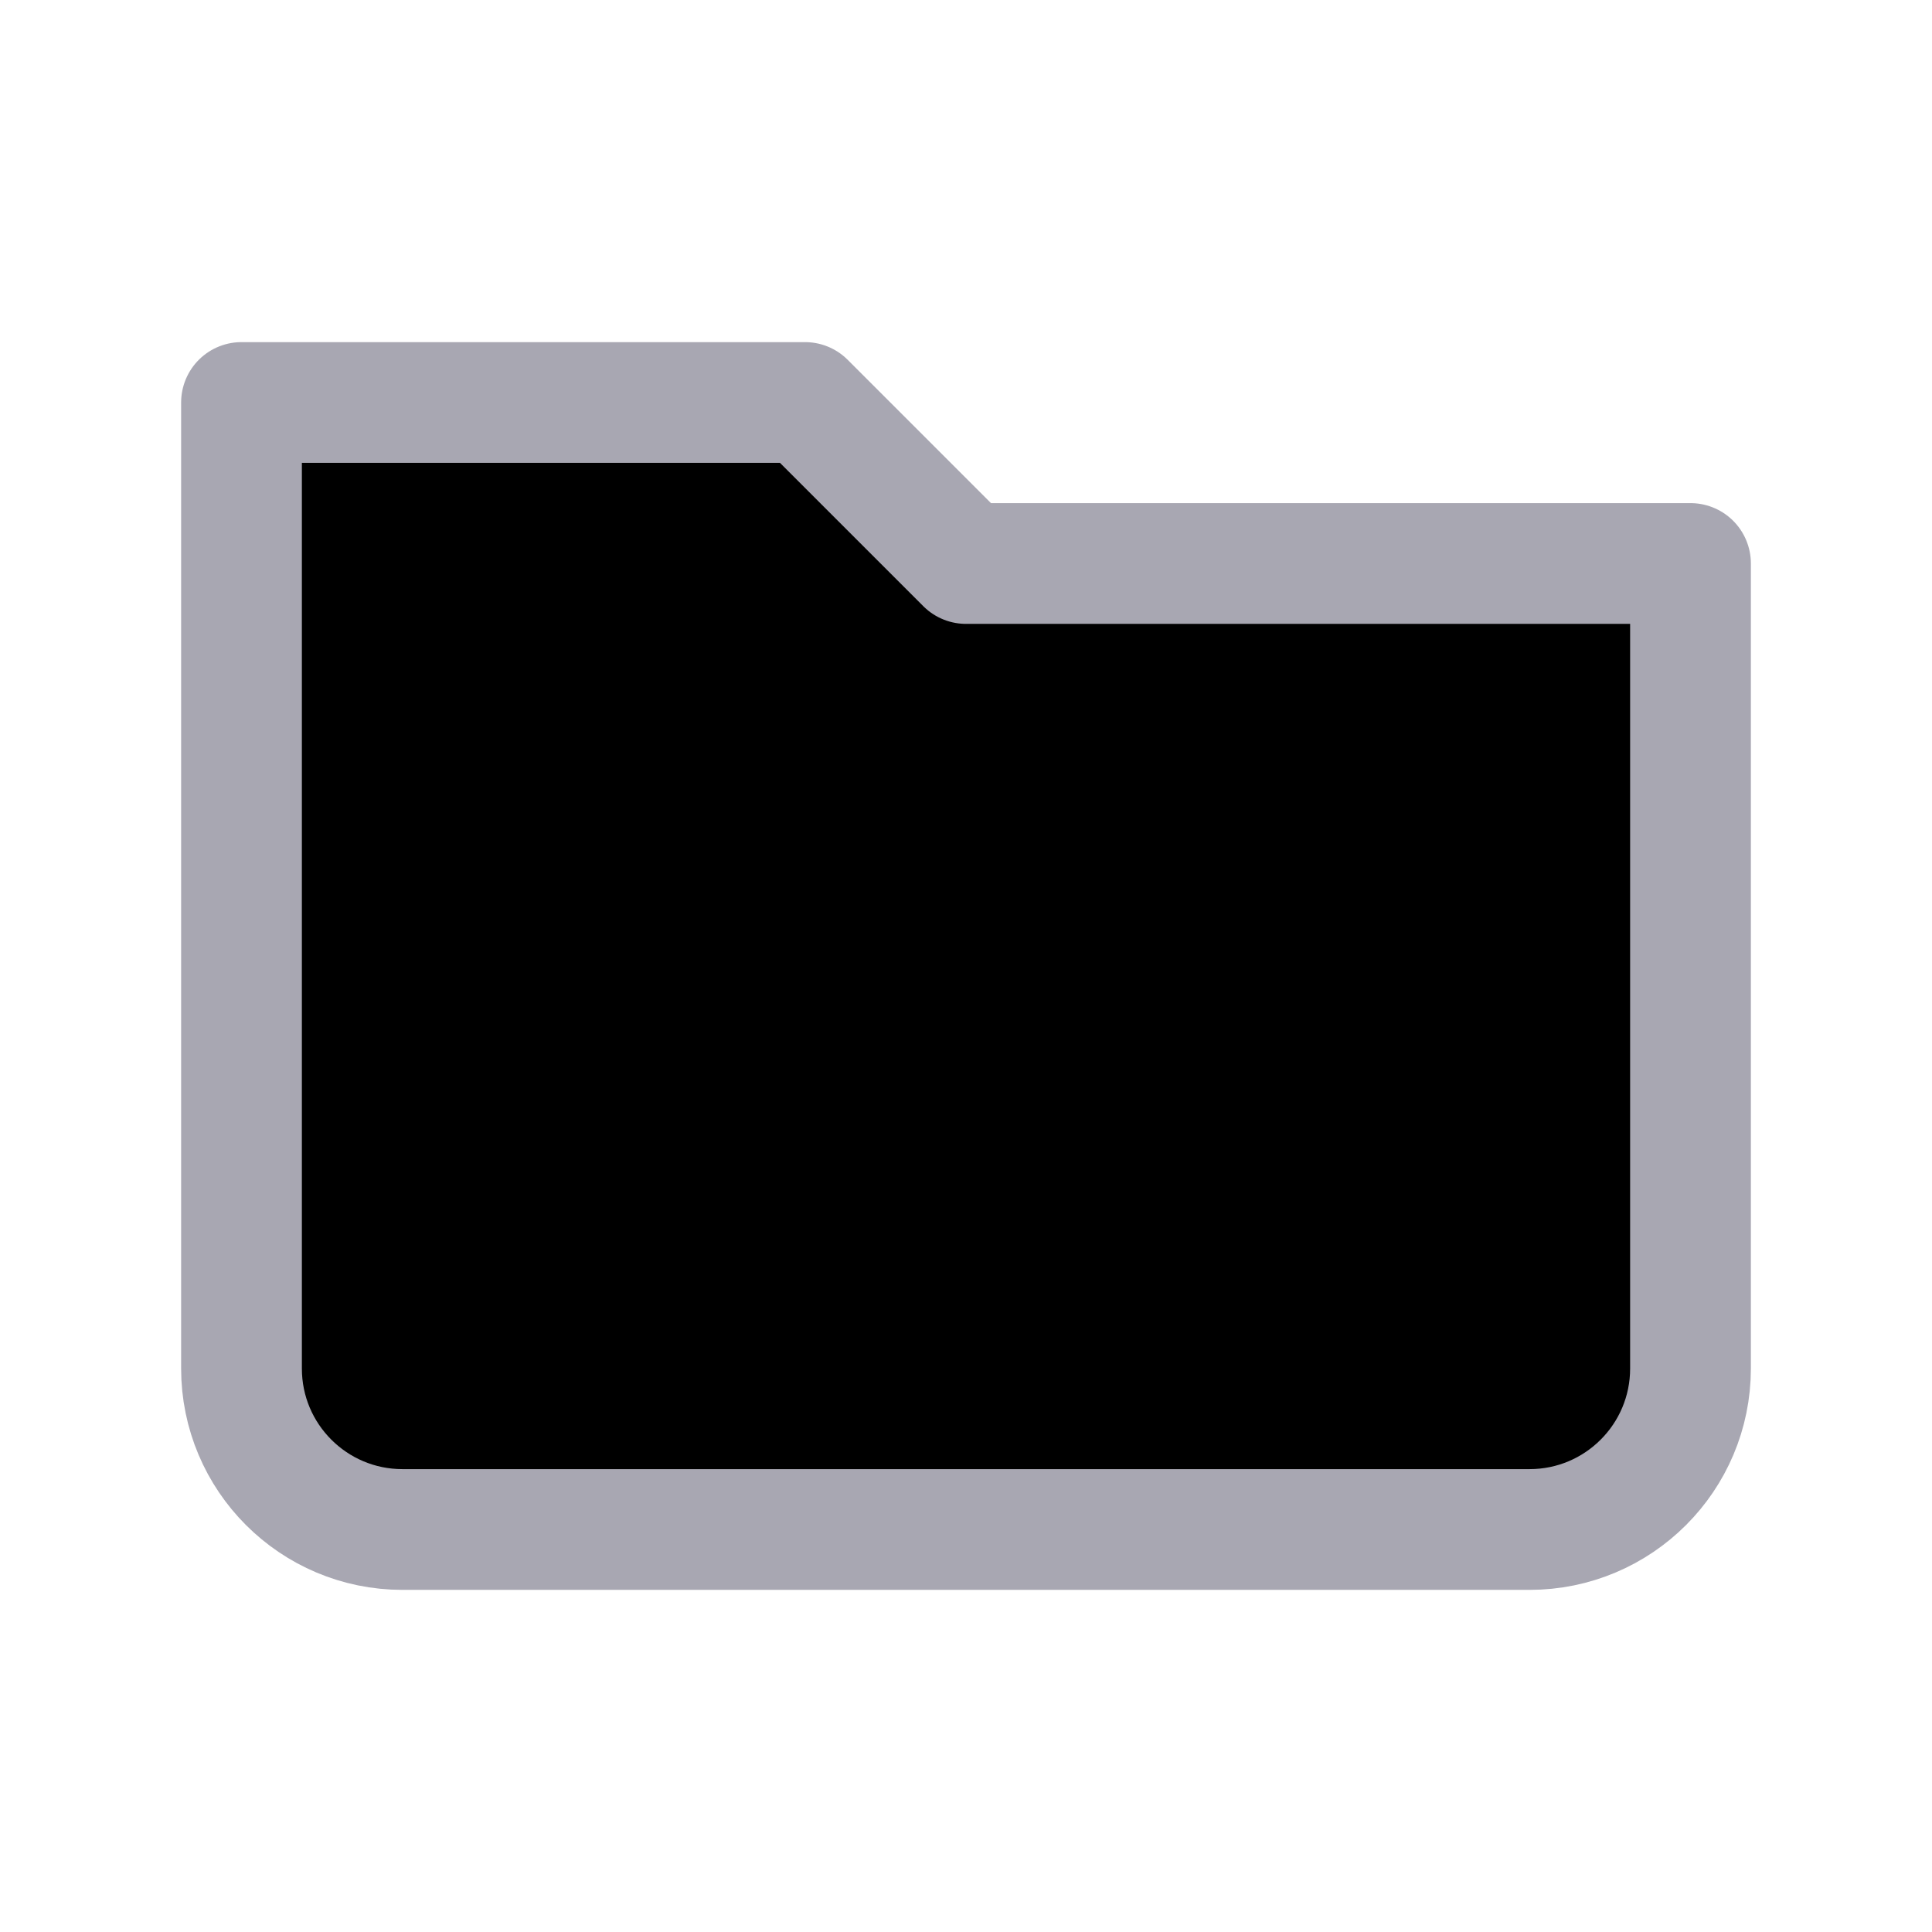
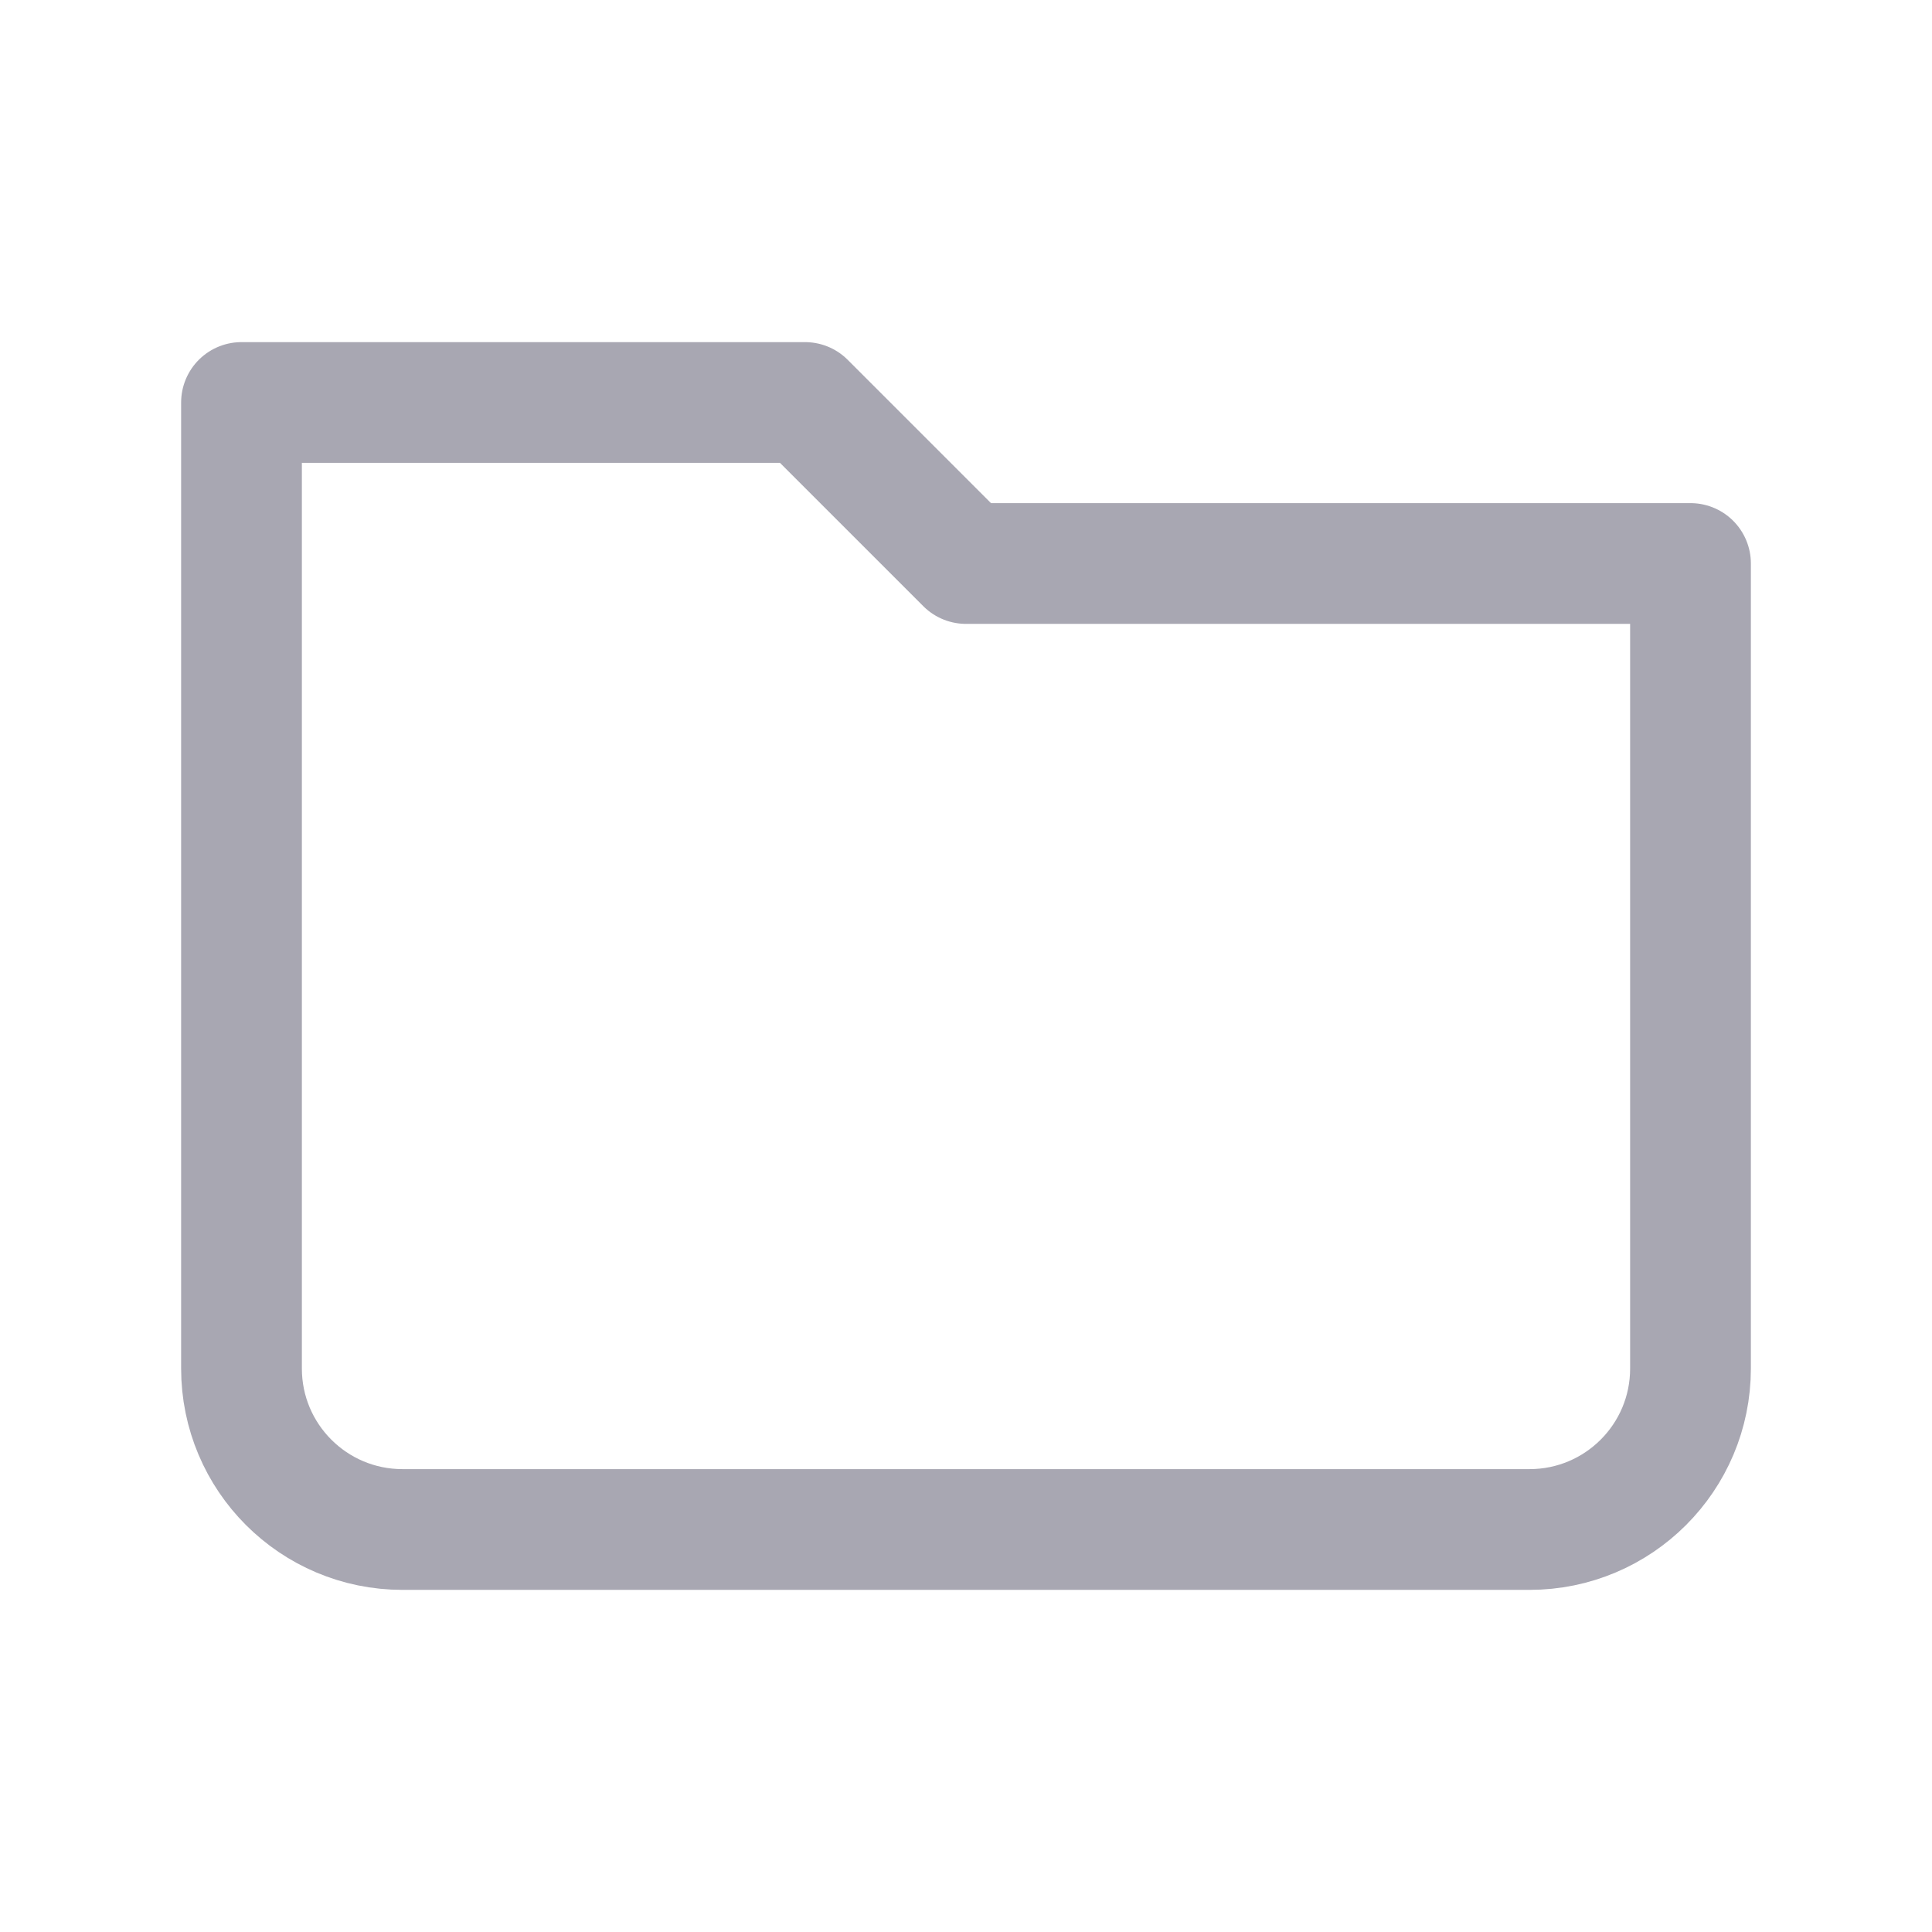
- <svg xmlns="http://www.w3.org/2000/svg" viewBox="0 0 24 24">
-   <path id="Vector 70" d="M3 17V5H10L12 7H21V17C21 18.105 20.105 19 19 19H5C3.895 19 3 18.105 3 17Z" stroke="#A8A7B2" stroke-width="1.5" stroke-linecap="round" stroke-linejoin="round" />
+ <svg xmlns="http://www.w3.org/2000/svg" viewBox="0 0 24 24" fill="none">
+   <path d="M3 17V5H10L12 7H21V17C21 18.105 20.105 19 19 19H5C3.895 19 3 18.105 3 17Z" stroke="#A8A7B2" stroke-width="1.5" stroke-linecap="round" stroke-linejoin="round" />
</svg>
